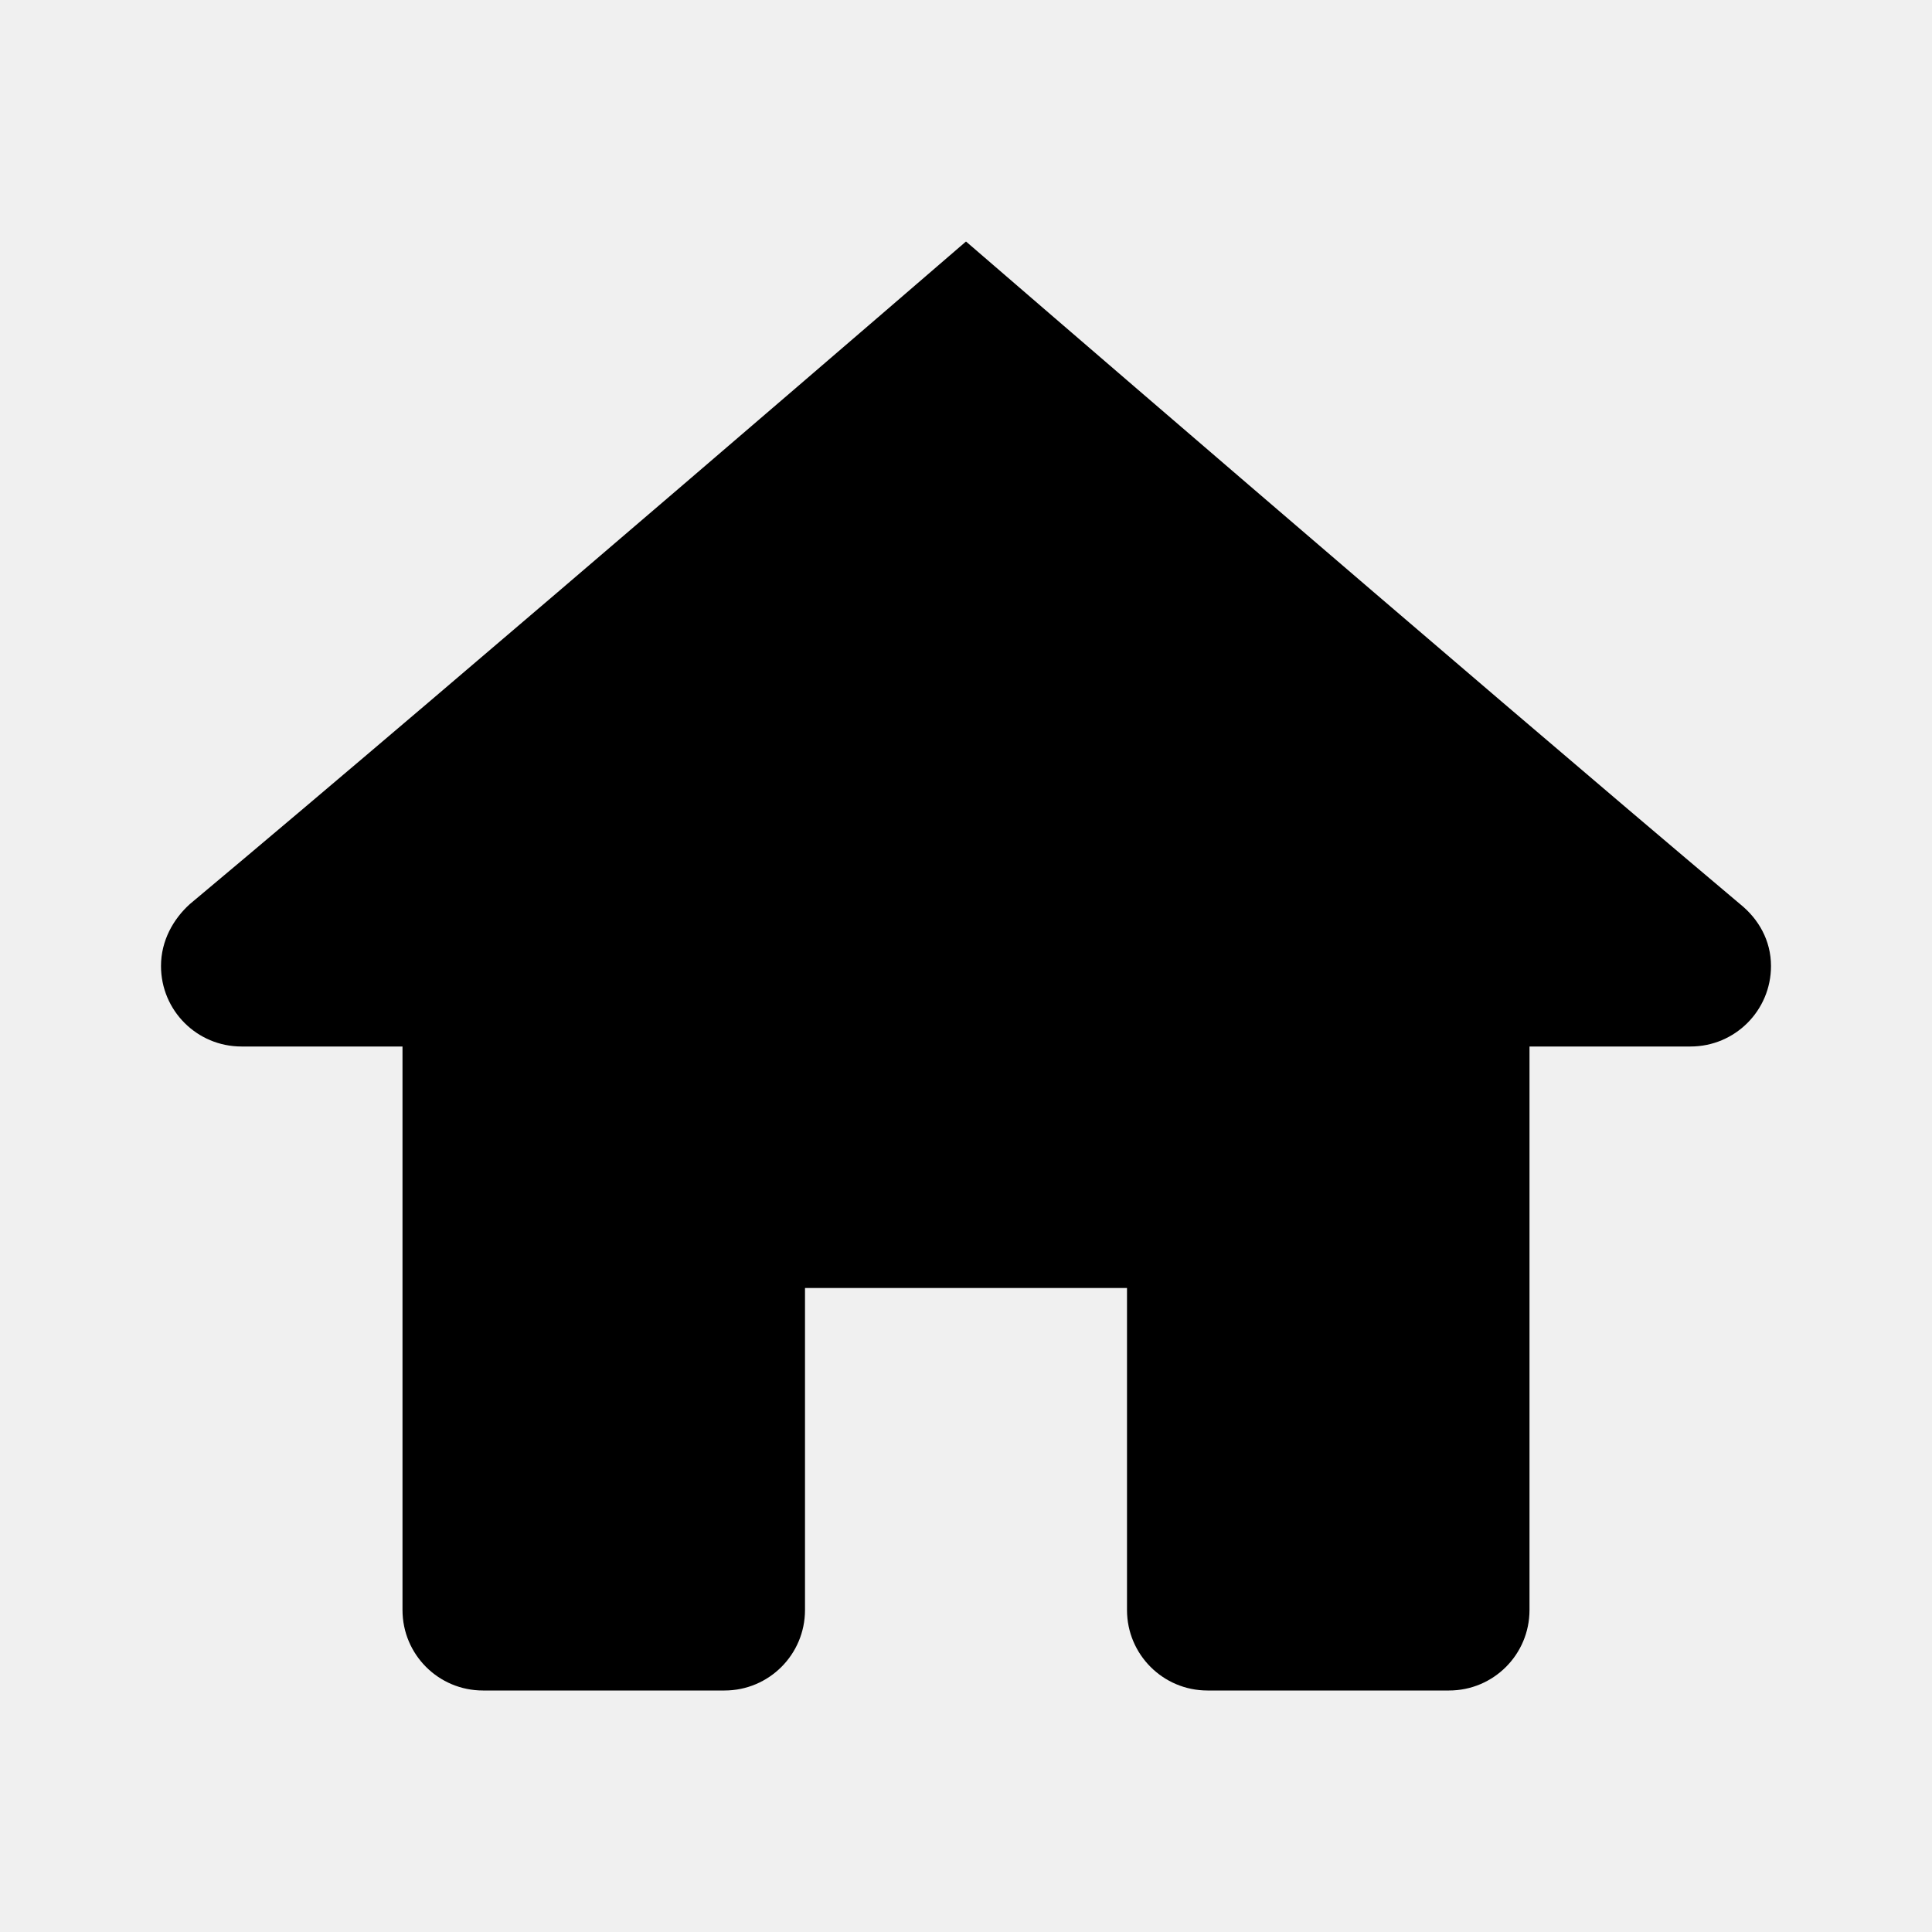
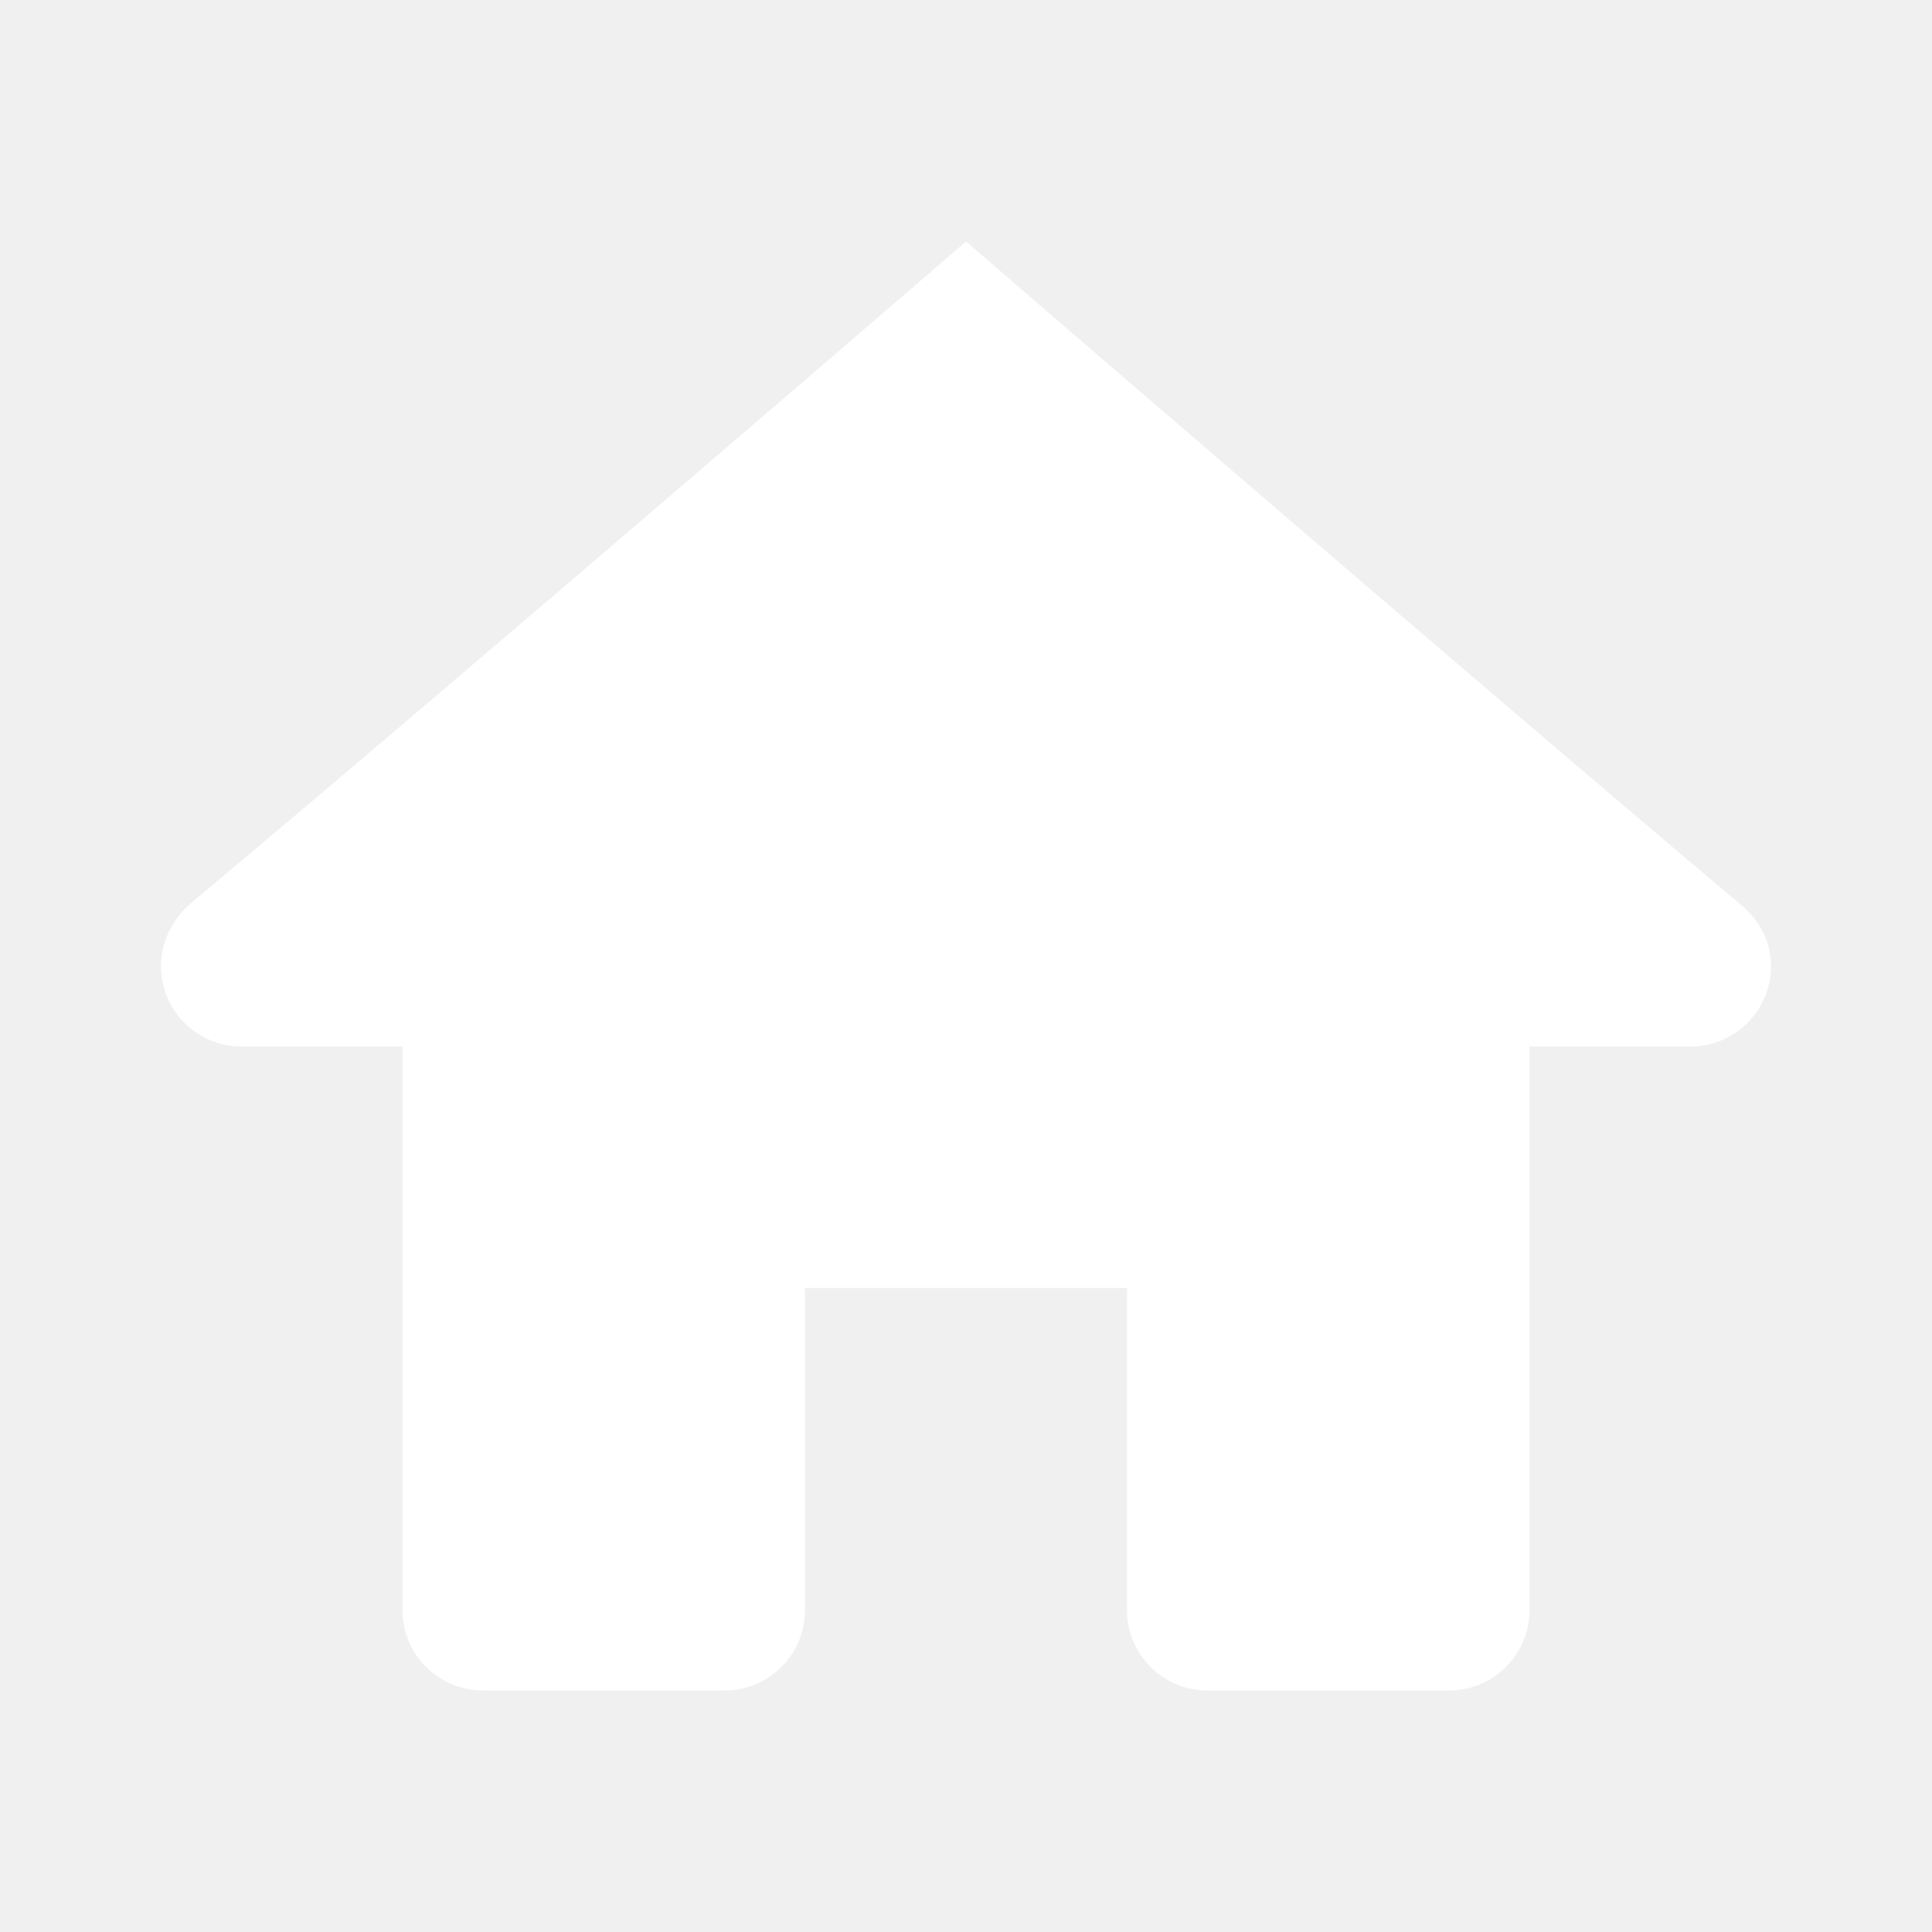
- <svg xmlns="http://www.w3.org/2000/svg" baseProfile="tiny" height="24px" id="Layer_1" version="1.2" viewBox="0 0 24 24" width="24px" xml:space="preserve">
+ <svg xmlns="http://www.w3.org/2000/svg" fill="#fff" baseProfile="tiny" height="24px" id="Layer_1" version="1.2" viewBox="0 0 24 24" width="24px" xml:space="preserve">
  <path d="M12,3c0,0-6.186,5.34-9.643,8.232C2.154,11.416,2,11.684,2,12c0,0.553,0.447,1,1,1h2v7c0,0.553,0.447,1,1,1h3  c0.553,0,1-0.448,1-1v-4h4v4c0,0.552,0.447,1,1,1h3c0.553,0,1-0.447,1-1v-7h2c0.553,0,1-0.447,1-1c0-0.316-0.154-0.584-0.383-0.768  C18.184,8.34,12,3,12,3z" />
</svg>
